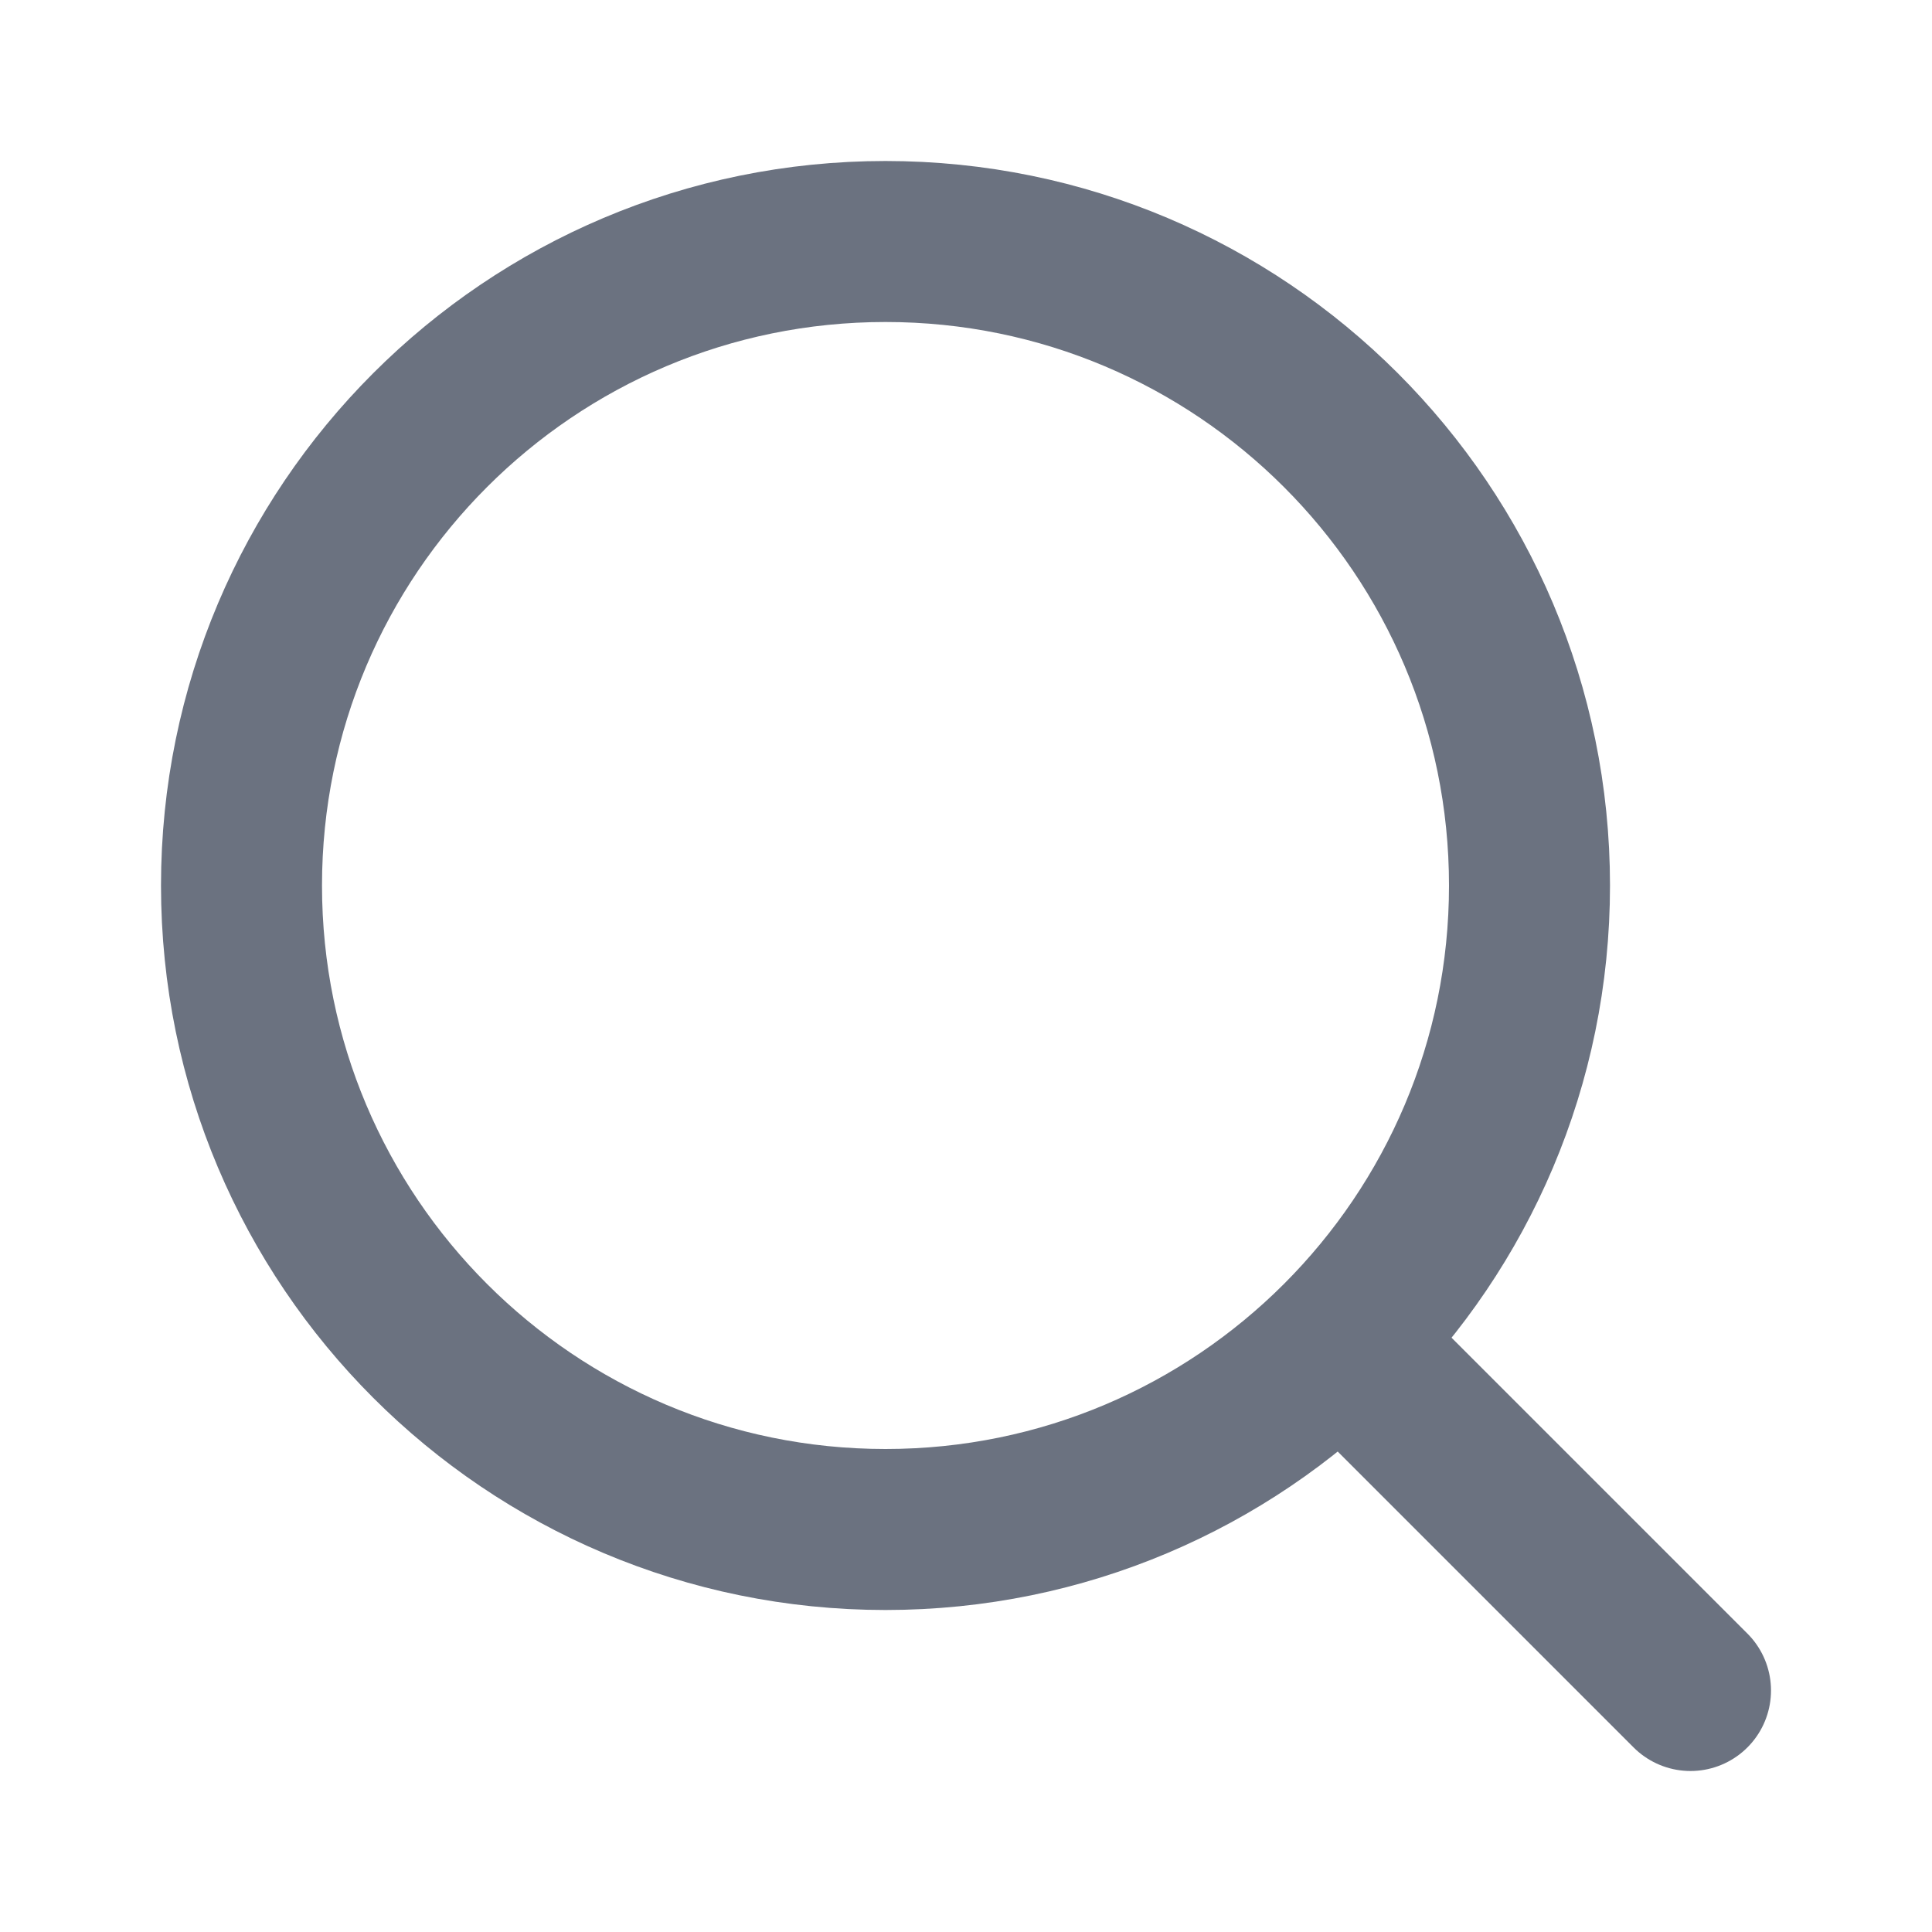
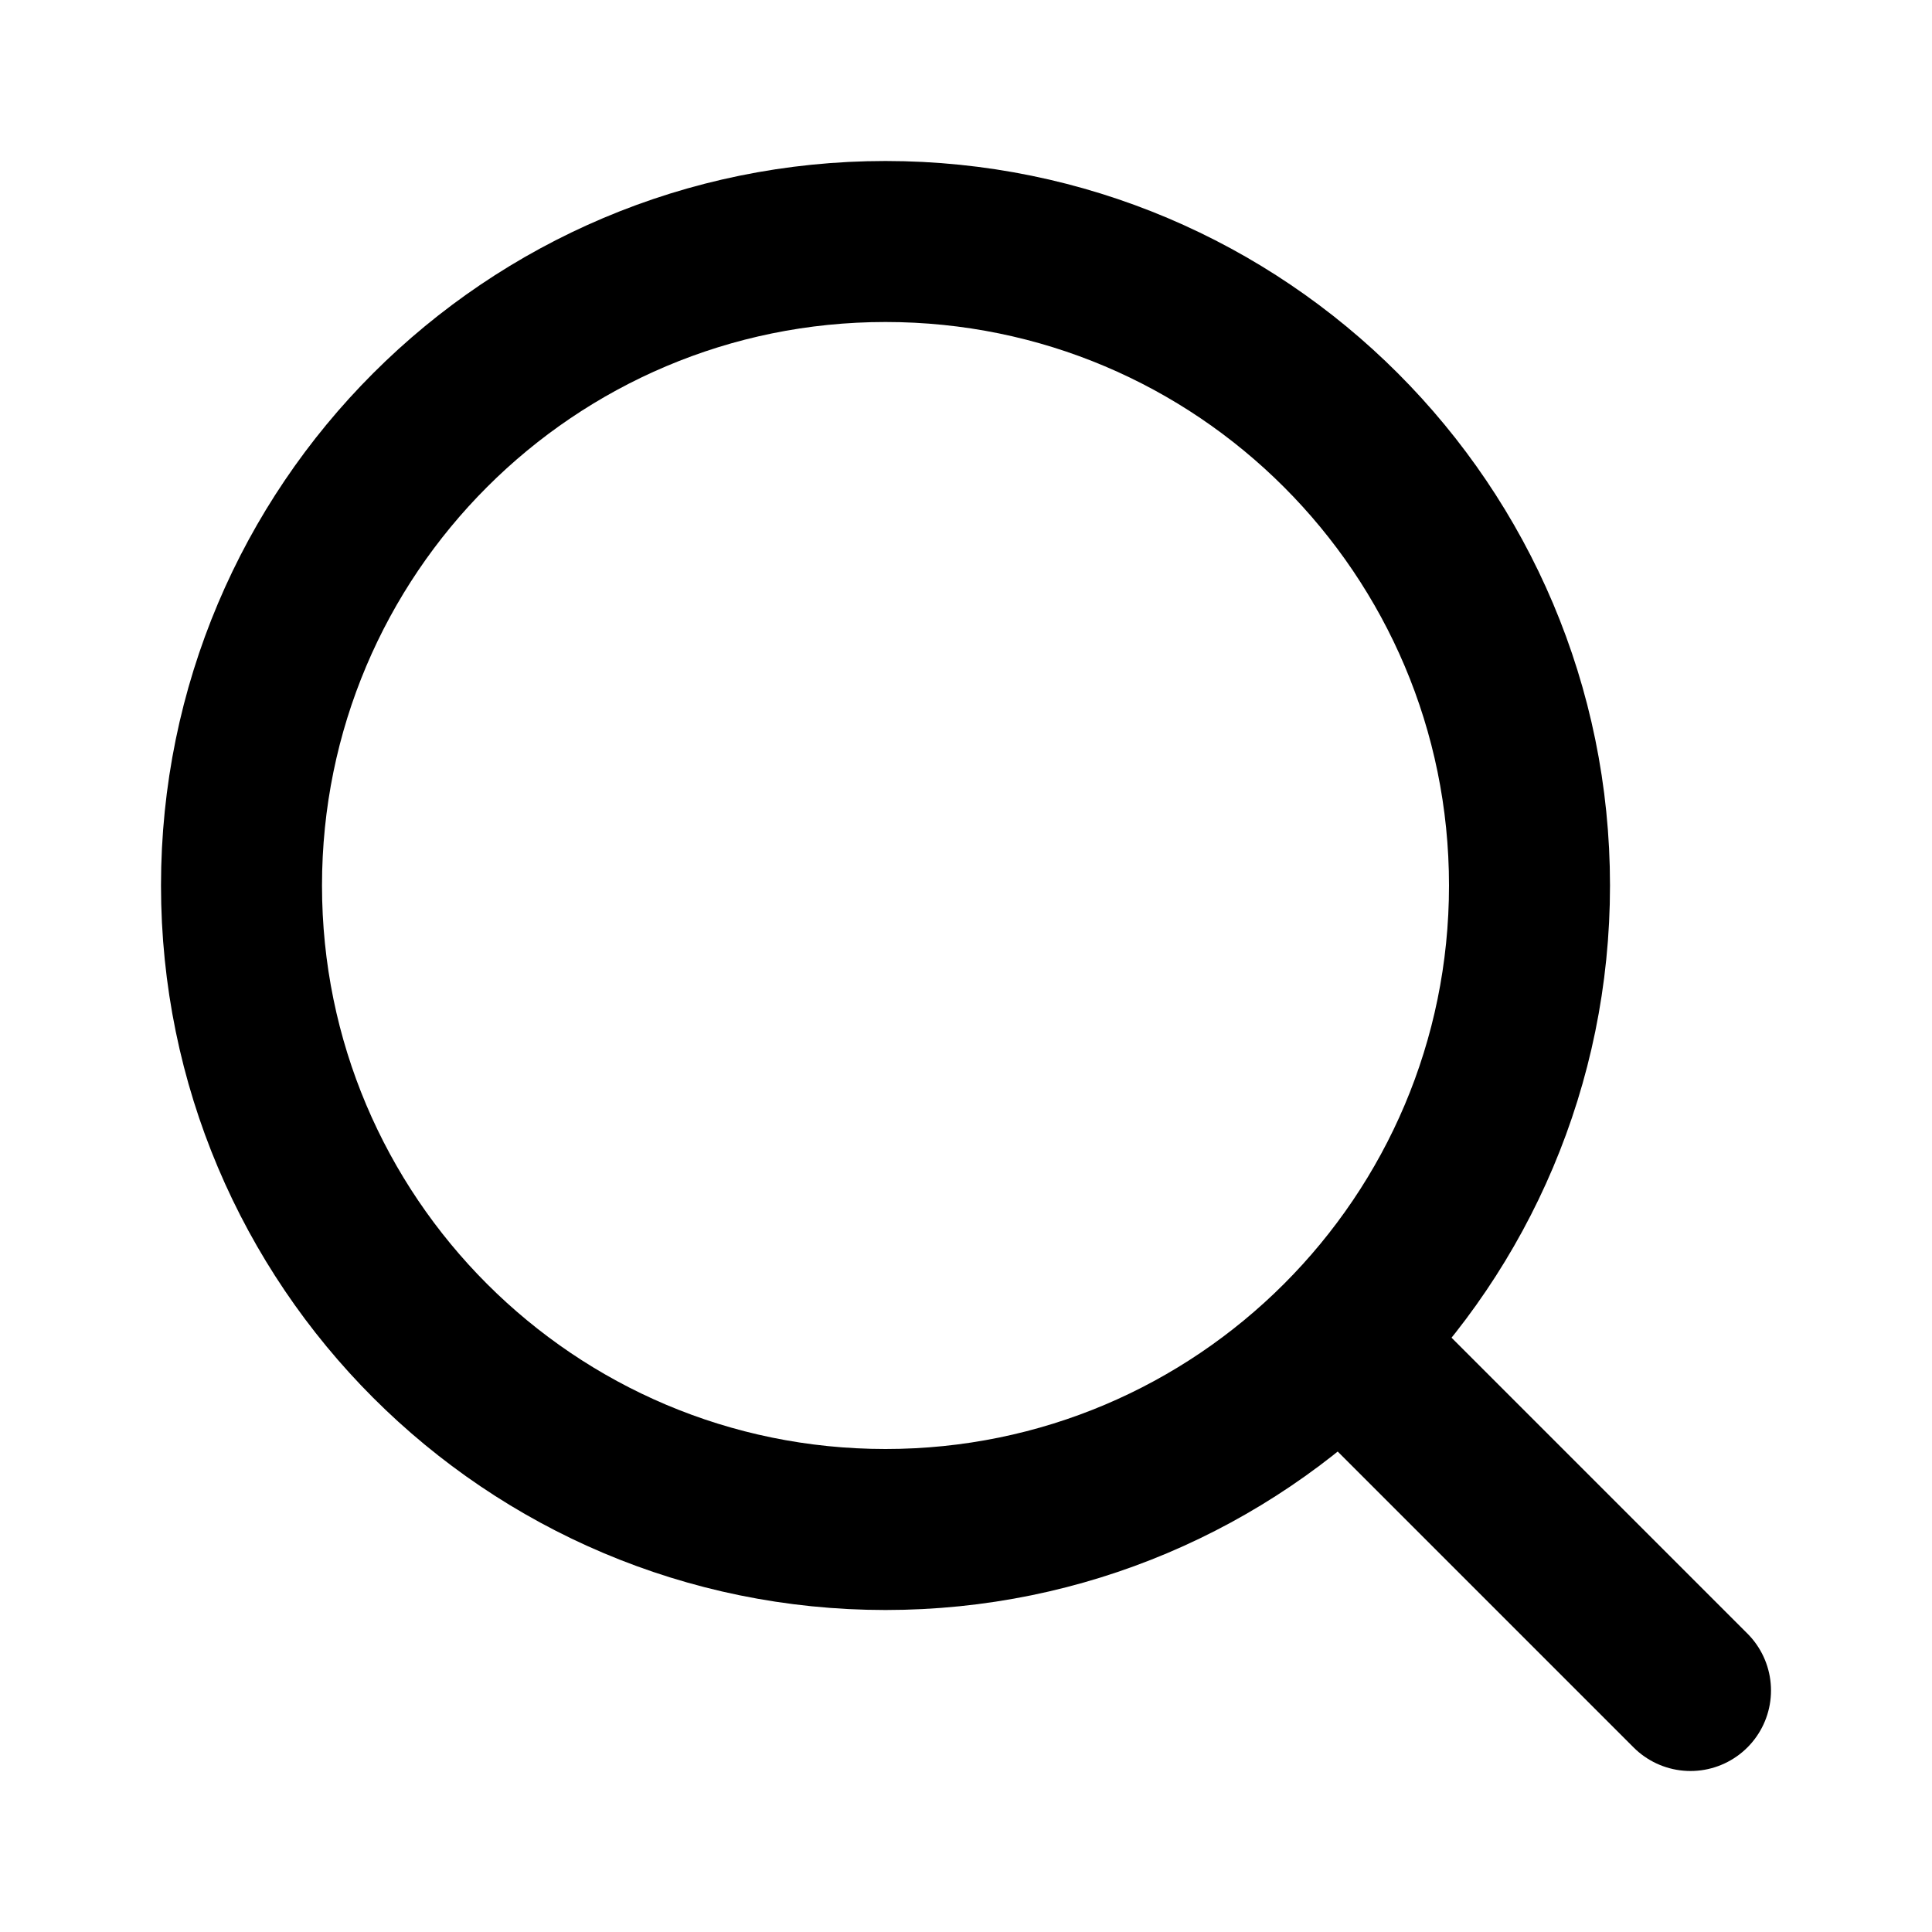
- <svg xmlns="http://www.w3.org/2000/svg" width="24" height="24" viewBox="0 0 24 24" fill="none" stroke="#6B7280" stroke-width="2" stroke-linecap="round" stroke-linejoin="round">
+ <svg xmlns="http://www.w3.org/2000/svg" width="24" height="24" viewBox="0 0 24 24" fill="none" stroke="currentColor" stroke-width="2" stroke-linecap="round" stroke-linejoin="round" class="lucide lucide-search w-4 h-4 mr-2" data-fg-y4d125="131.551:186.18:/src/app/components/dashboard/PaymentsTable.tsx:1262:13:48792:35:e:Search::::::Czw4">
  <circle cx="11" cy="11" r="8" />
  <path d="m21 21-4.3-4.3" />
</svg>
